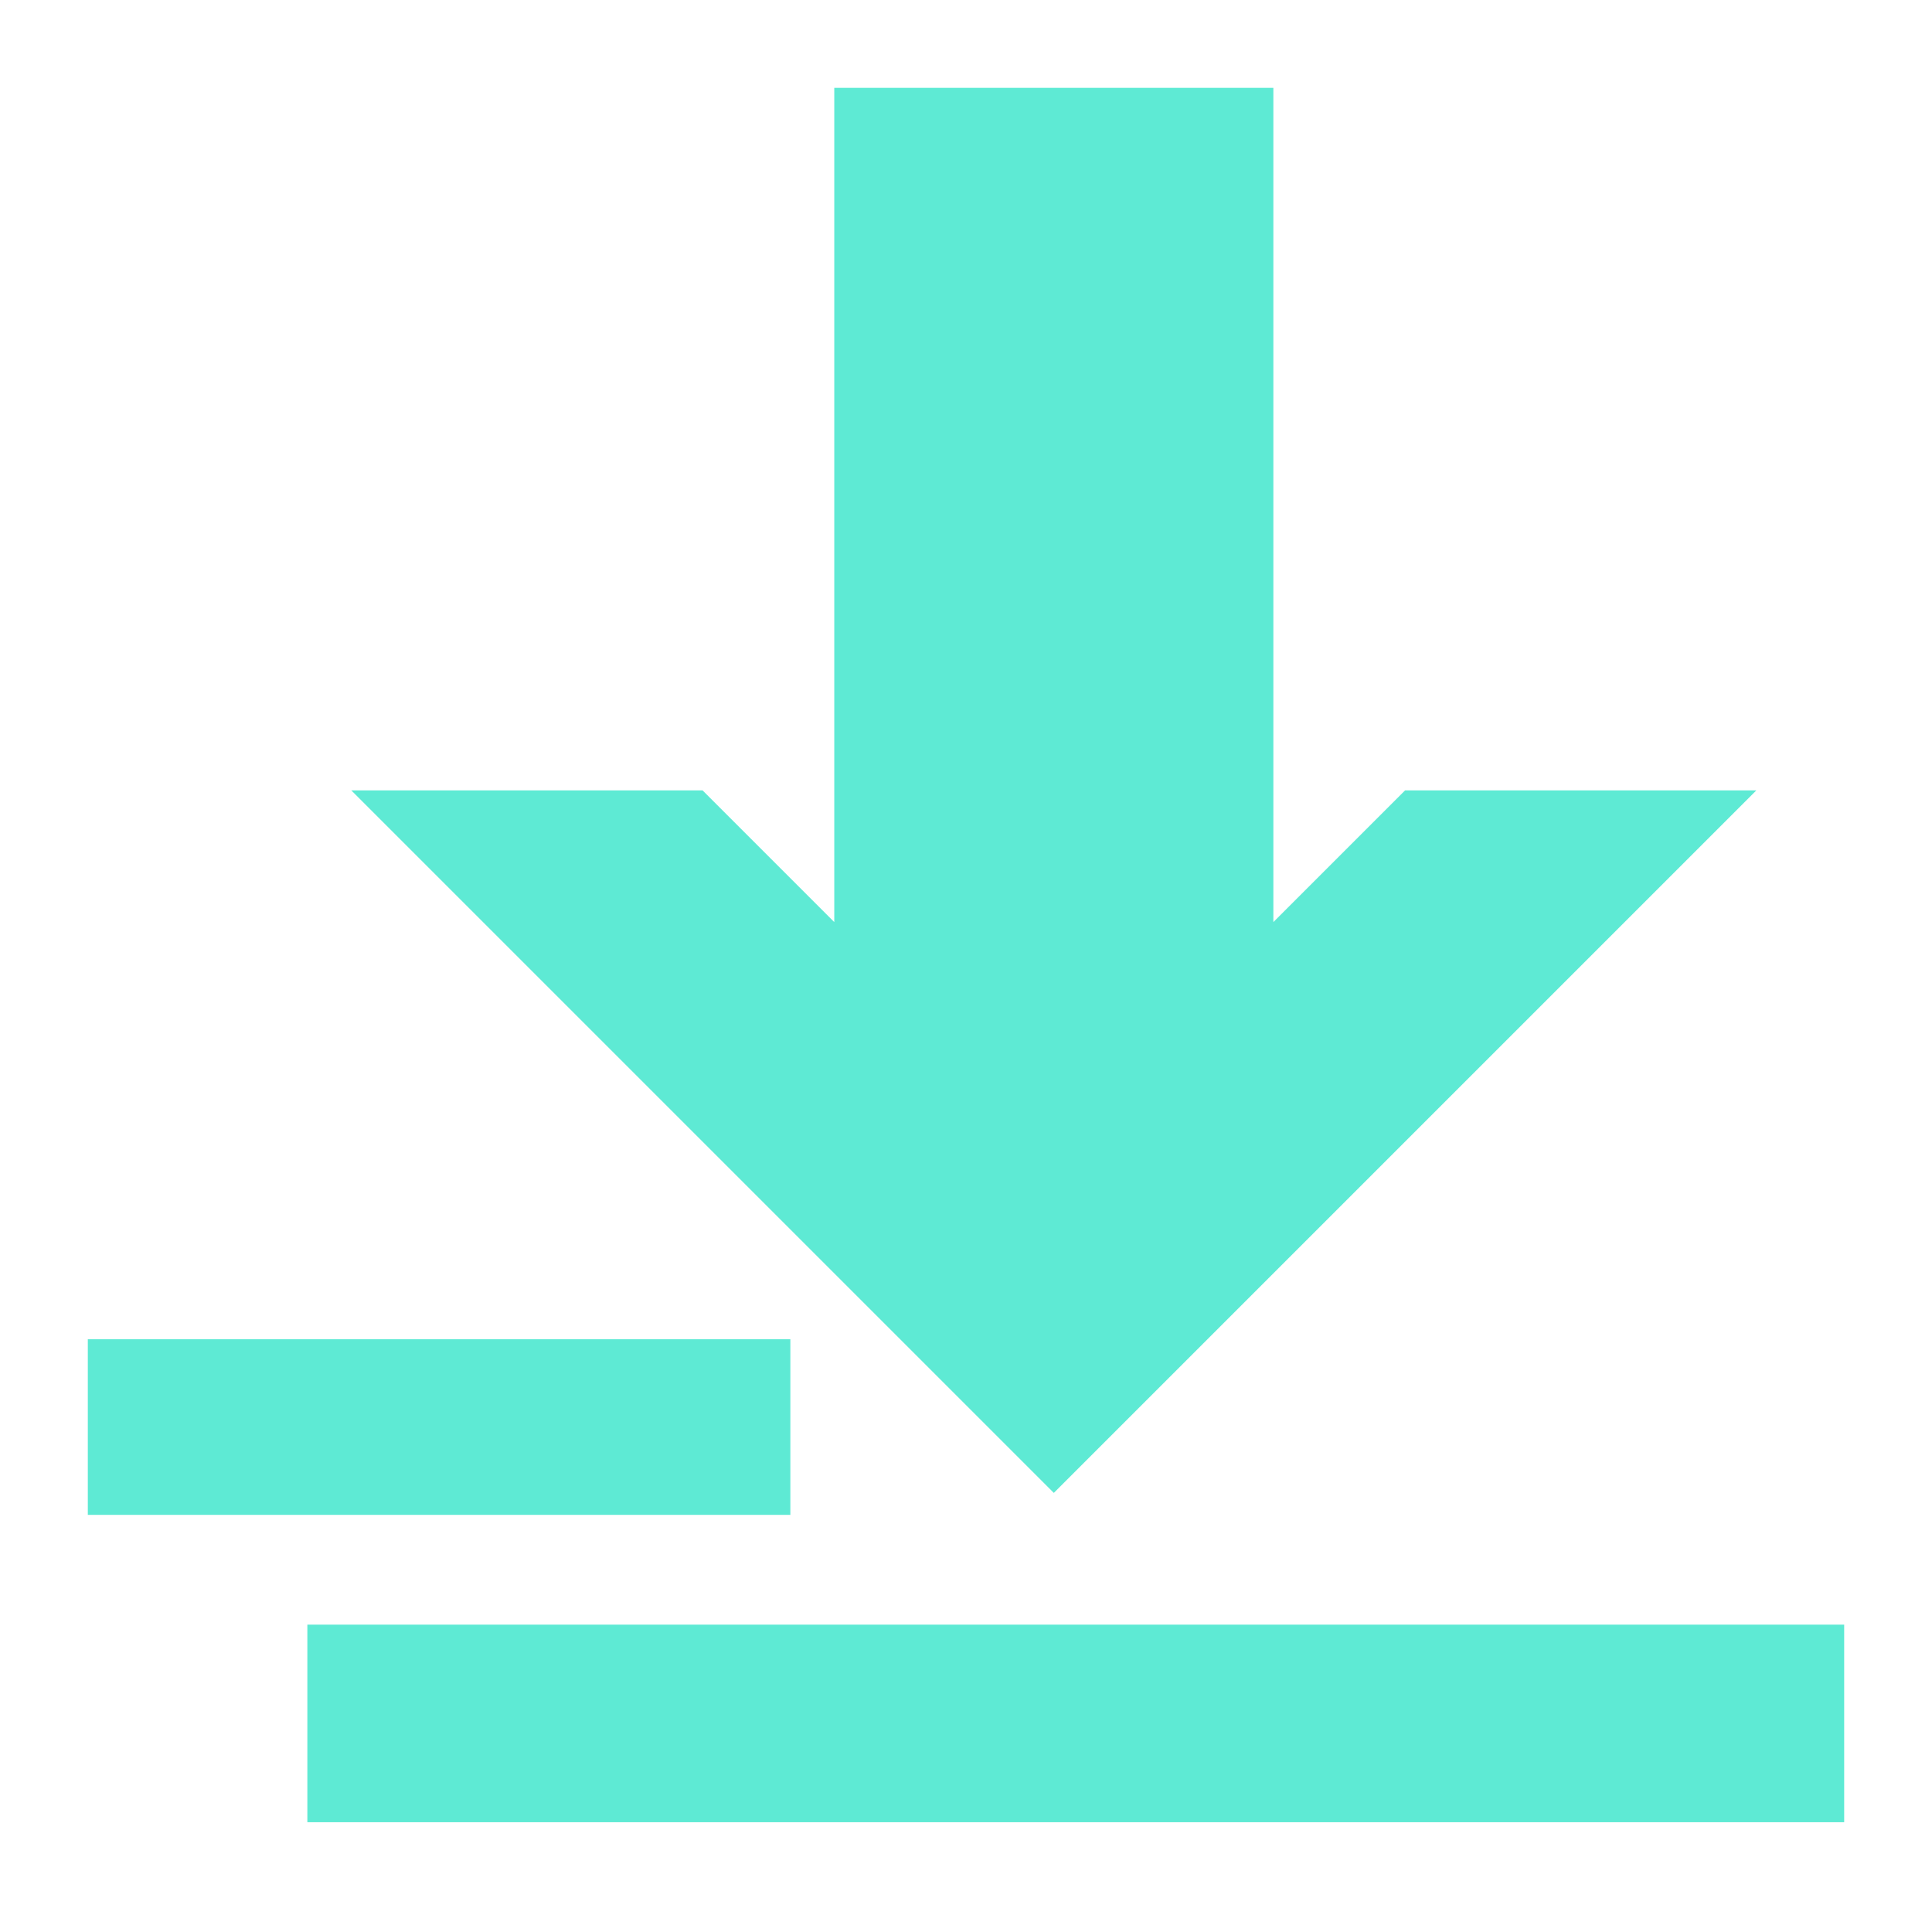
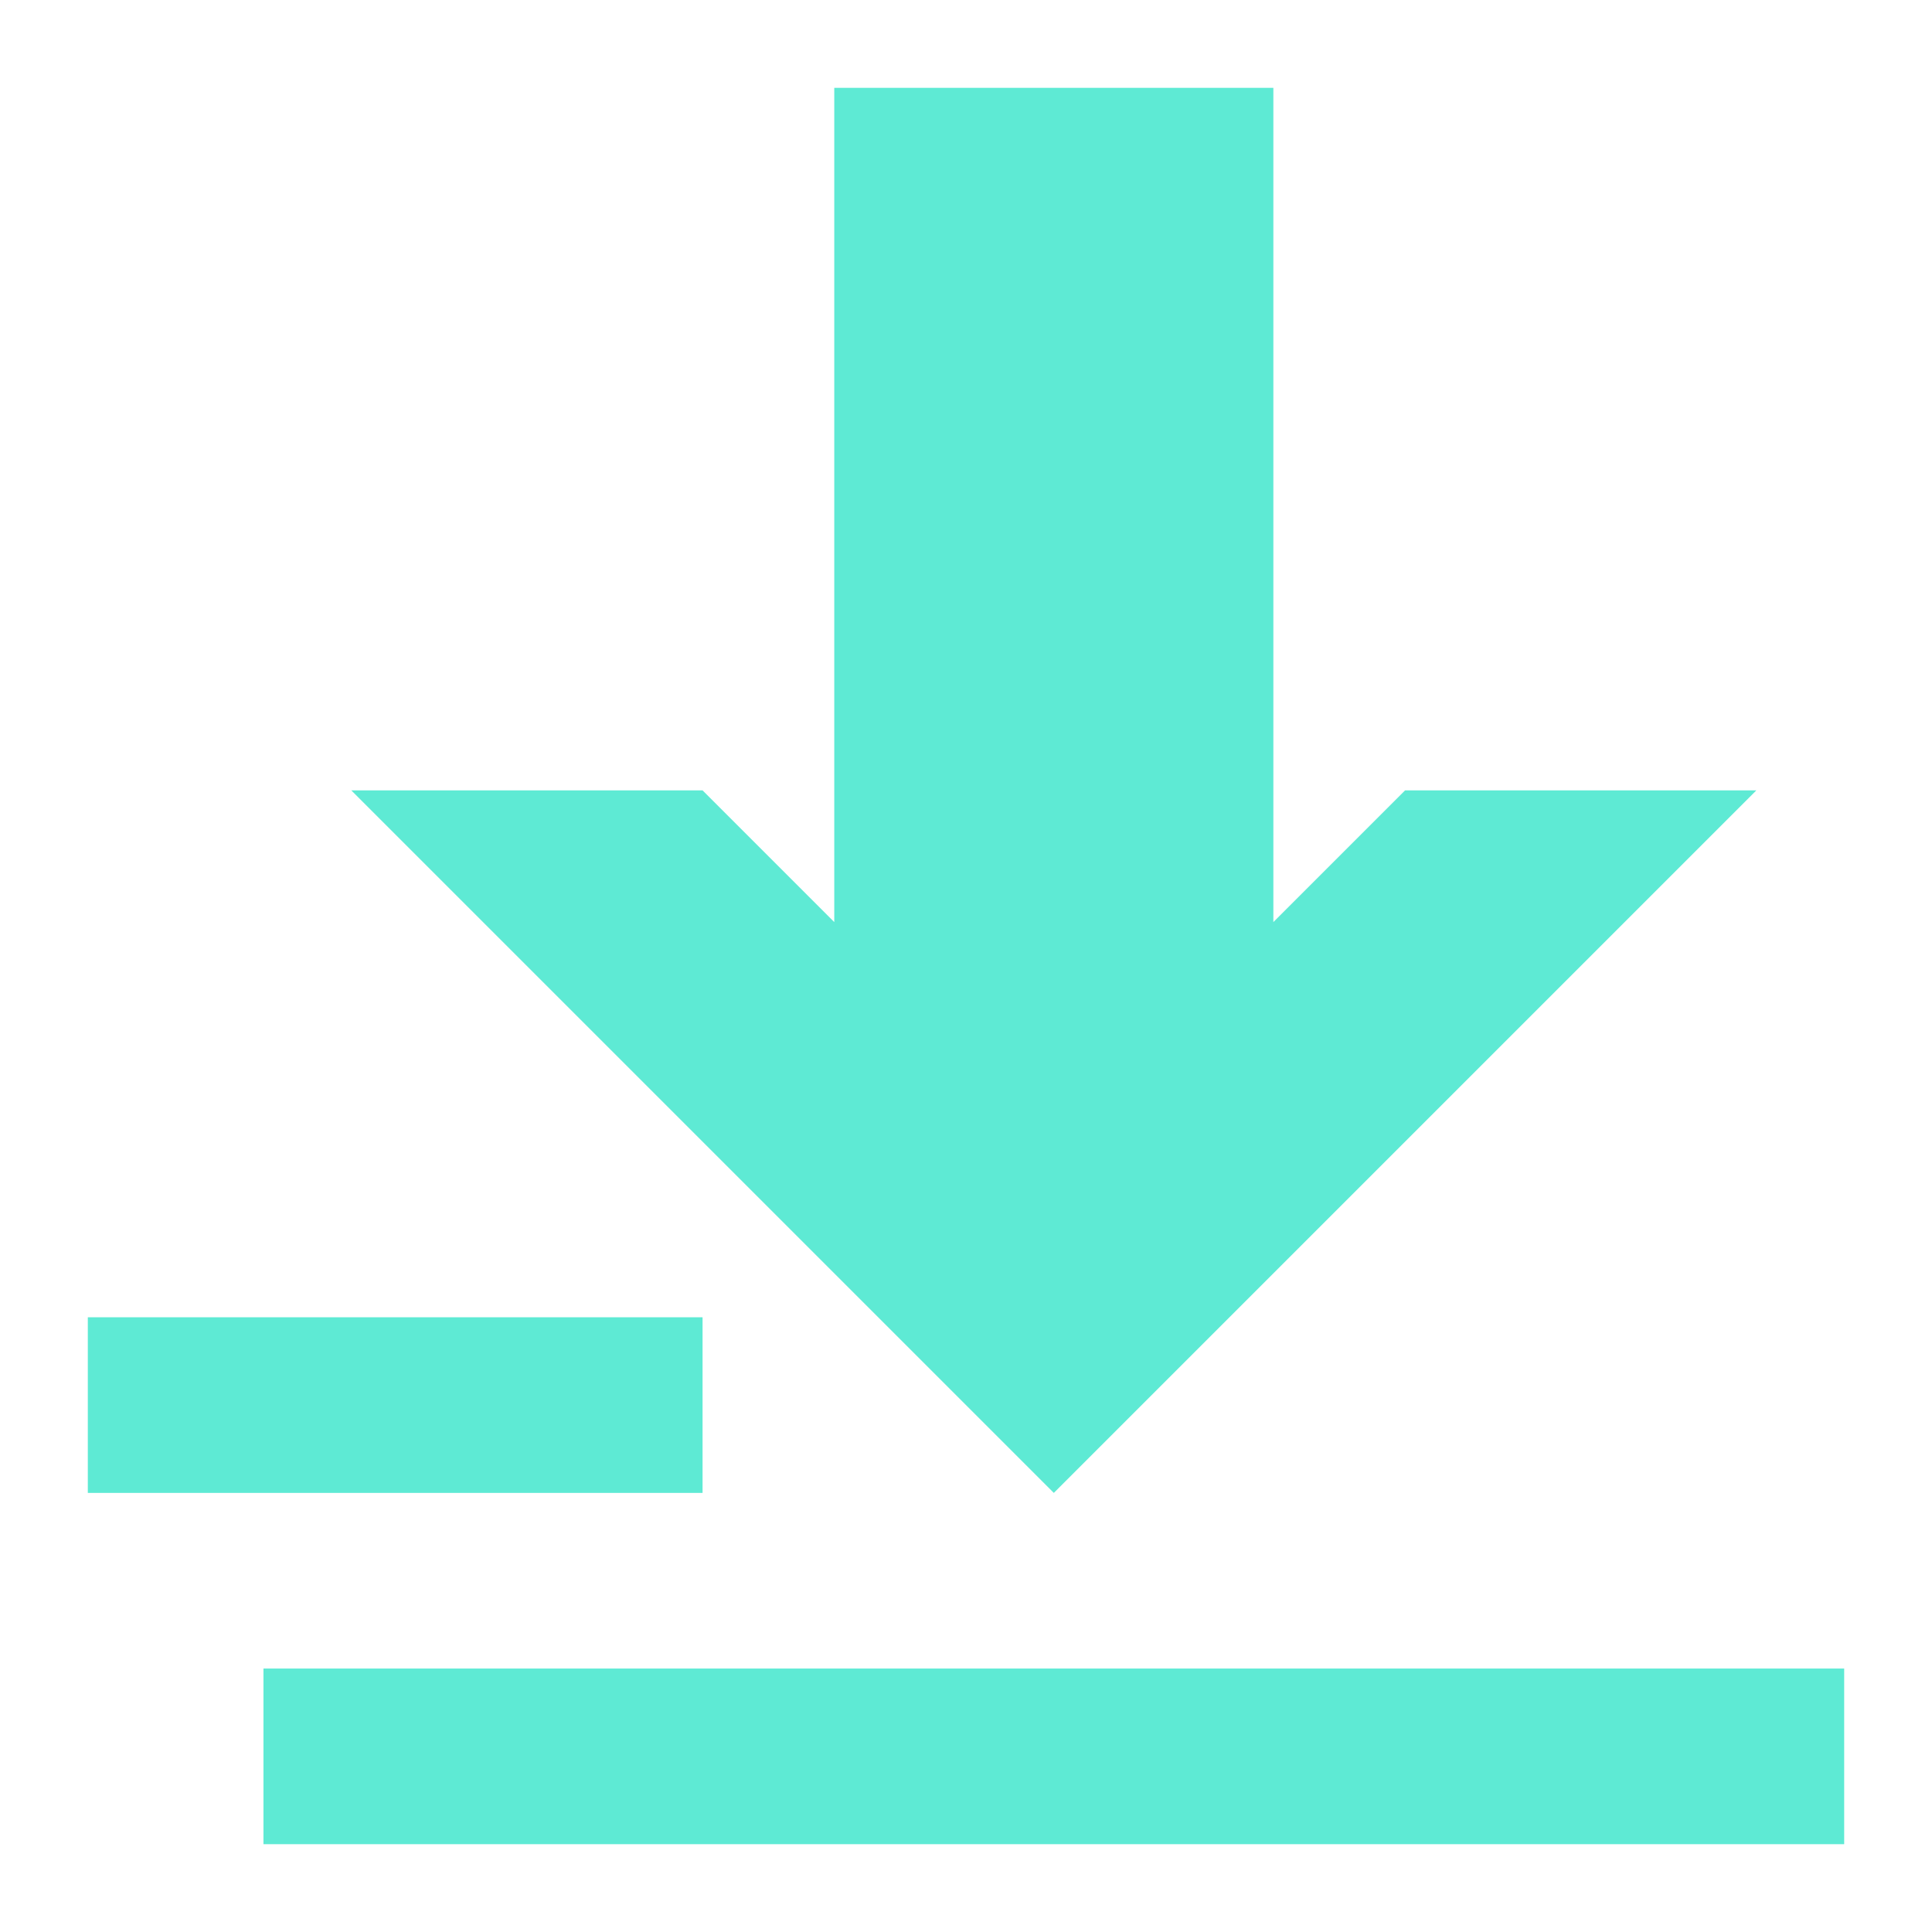
<svg xmlns="http://www.w3.org/2000/svg" viewBox="10 10 44 44" role="img" aria-label="ytconv">
  <path d="M29 12h10v19l3-3h8L34 44 18 28h8l3 3z" fill="#5EEAD4" />
-   <rect x="12" y="40.5" width="16" height="4" fill="#5EEAD4" />
-   <rect x="17" y="47" width="35" height="4.5" fill="#5EEAD4" />
+   <rect x="12" y="40" width="14" height="4" fill="#5EEAD4" />
+   <rect x="16" y="48" width="36" height="4" fill="#5EEAD4" />
</svg>
